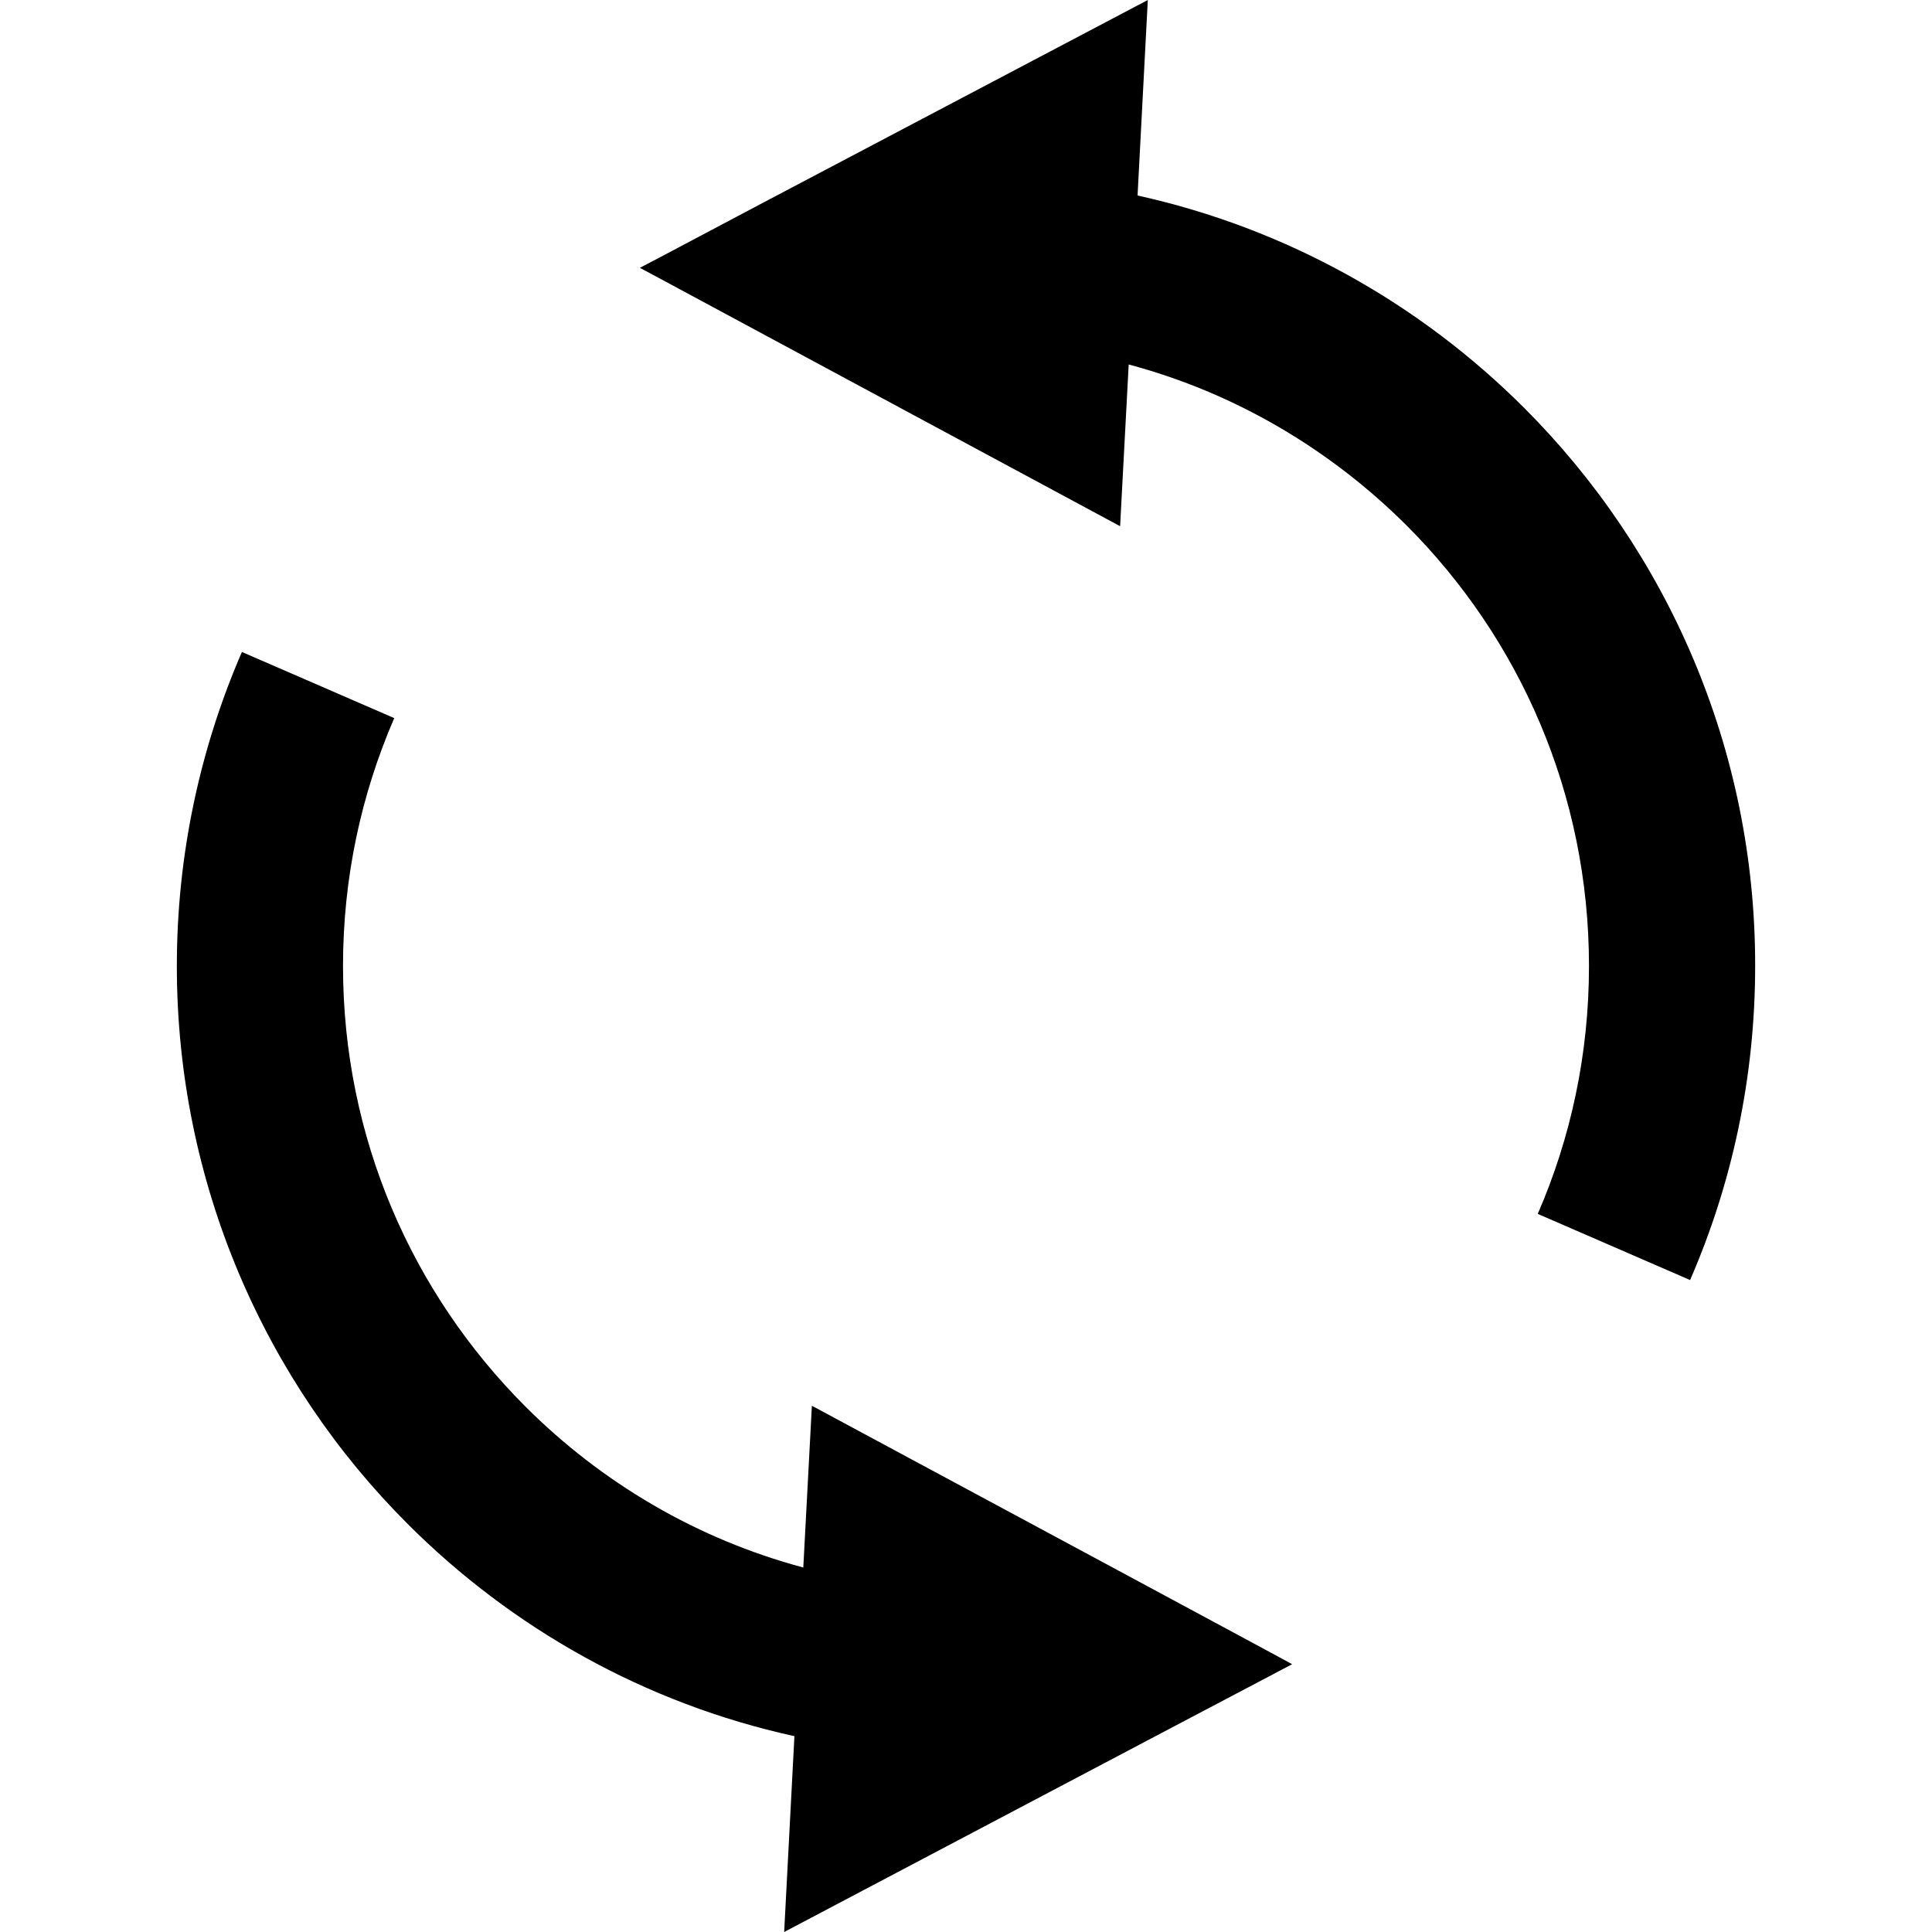
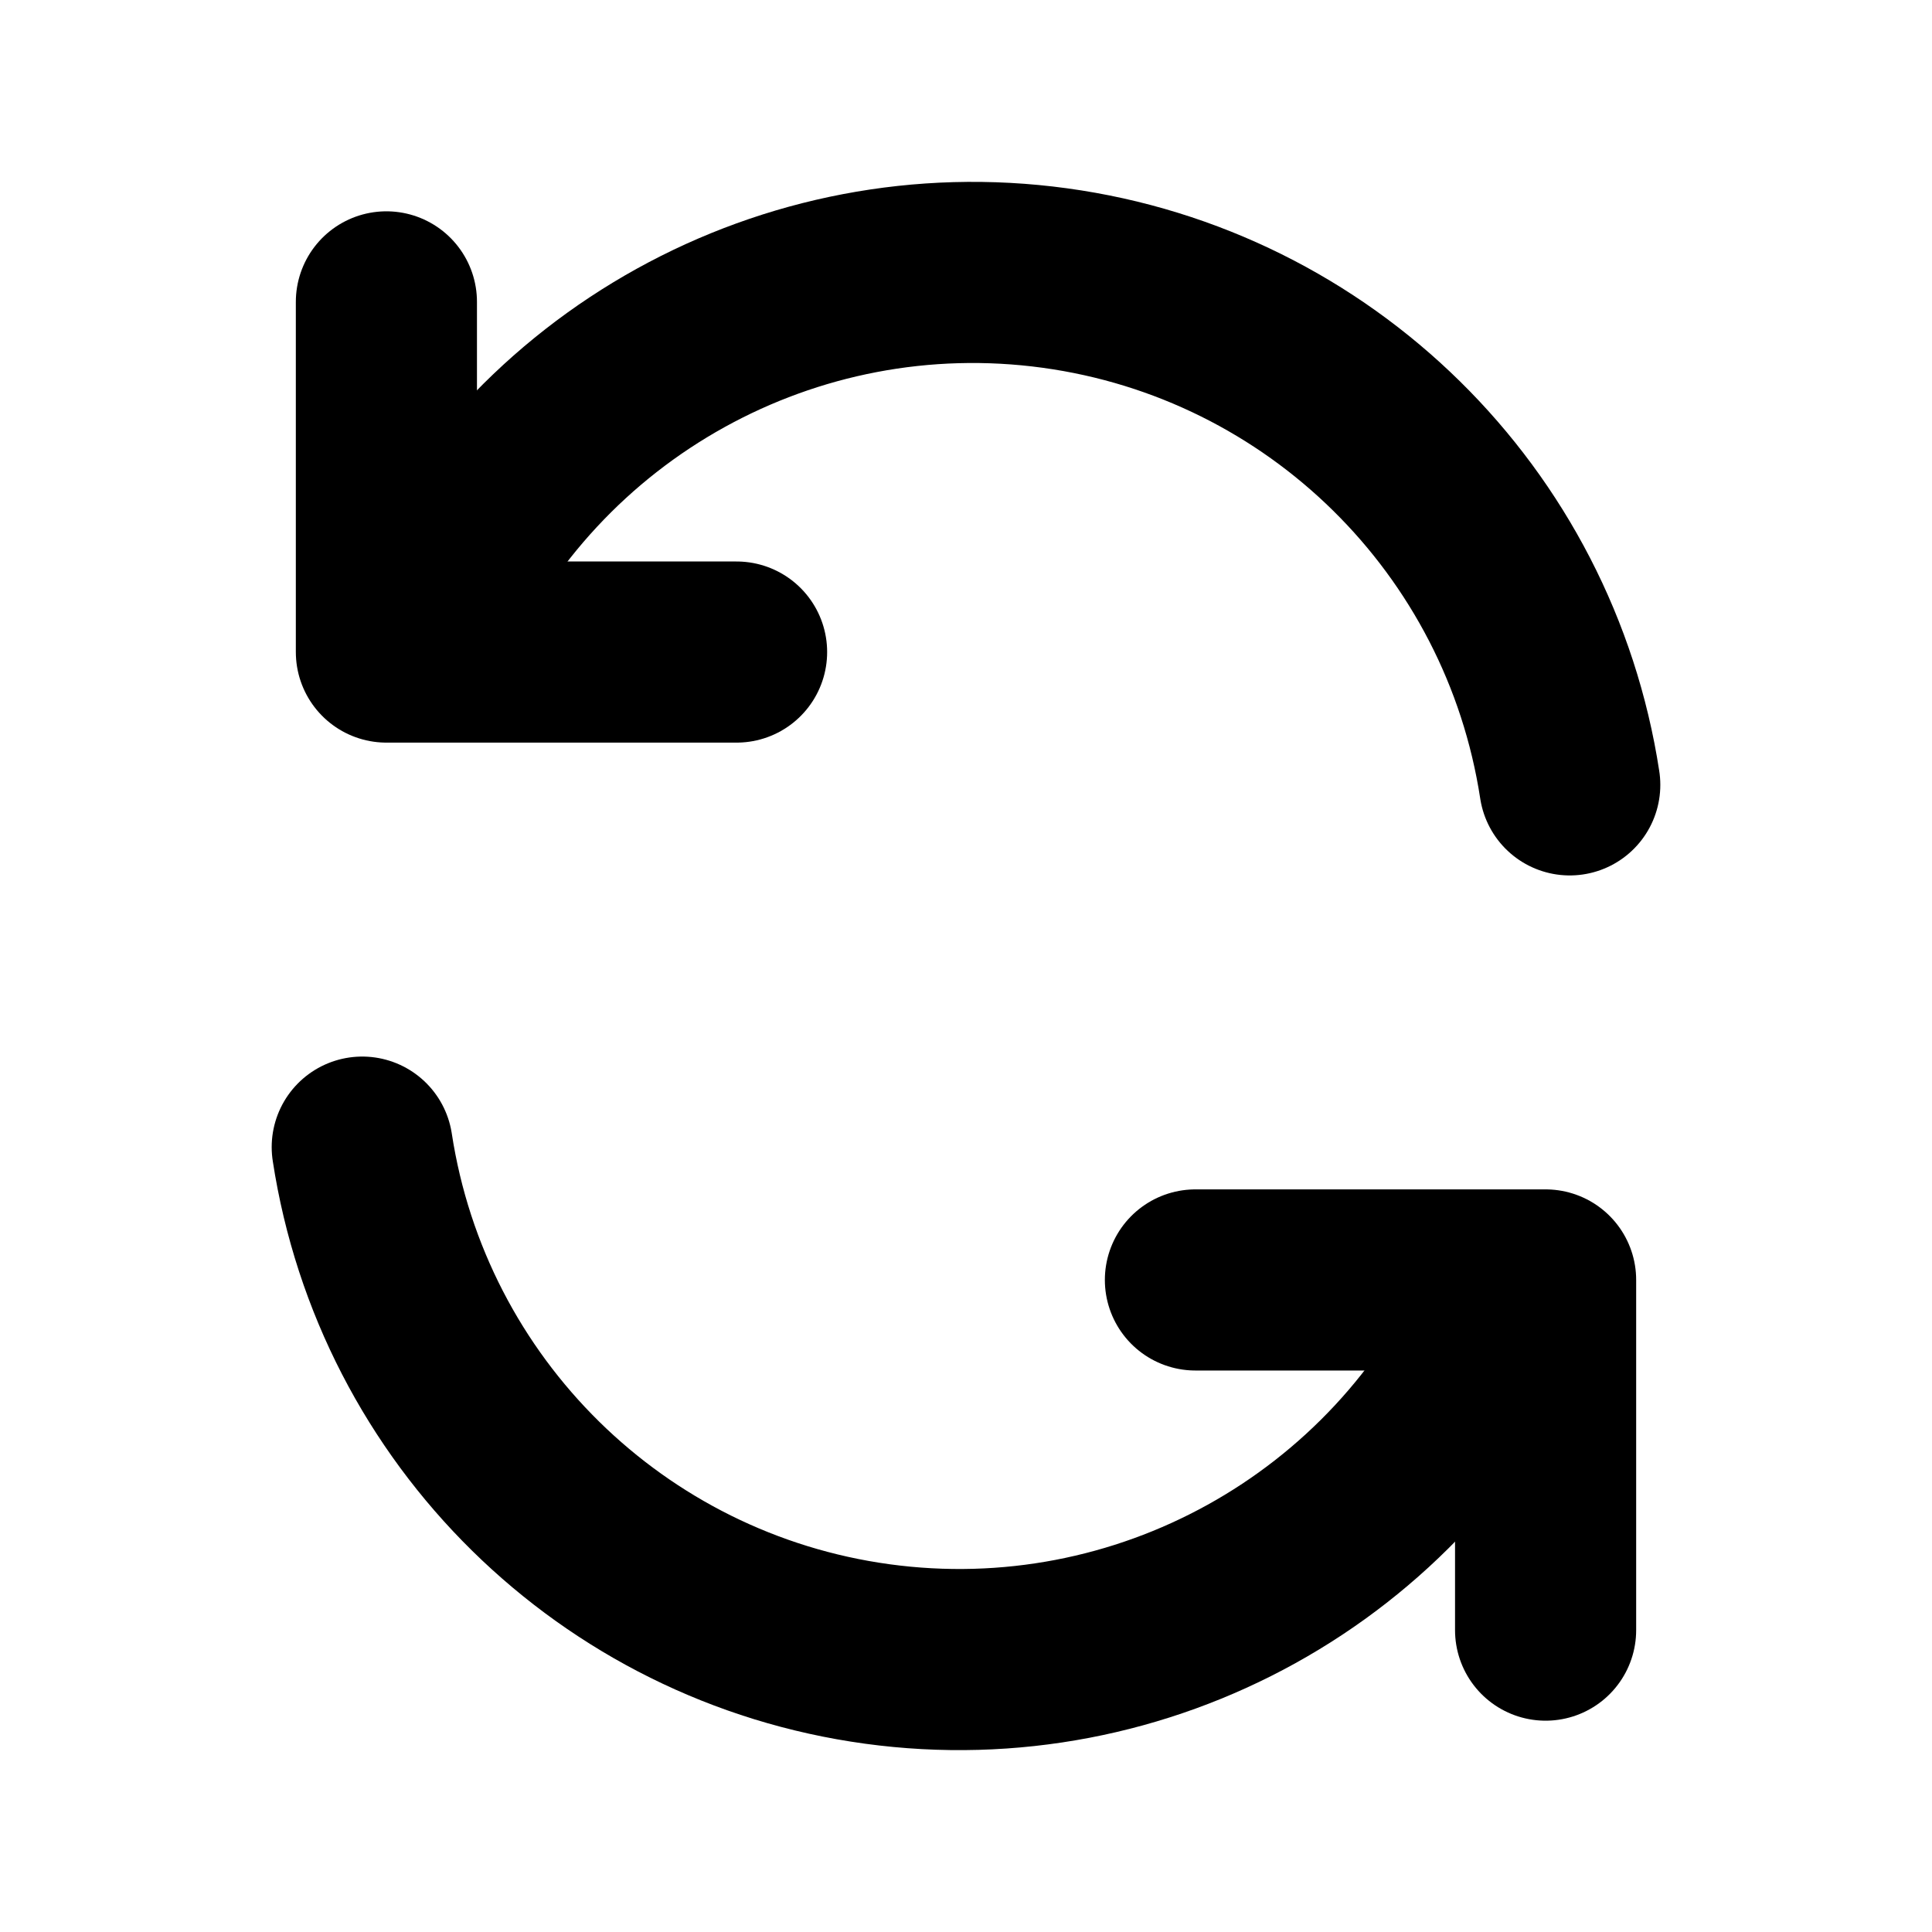
- <svg xmlns="http://www.w3.org/2000/svg" height="800px" width="800px" version="1.1" id="_x32_" viewBox="0 0 512 512" xml:space="preserve">
-   <style type="text/css">
- 	.st0{fill:#000000;}
- </style>
-   <g>
-     <path class="st0" d="M403.925,108.102c-27.595-27.595-62.899-47.558-102.459-56.29L304.182,0L201.946,53.867l-27.306,14.454   l-5.066,2.654l8.076,4.331l38.16,20.542l81.029,43.602l2.277-42.859c28.265,7.546,53.438,22.53,73.623,42.638   c29.94,29.939,48.358,71.119,48.358,116.776c0,23.407-4.843,45.58-13.575,65.687l40.37,17.532   c11.076-25.463,17.242-53.637,17.242-83.219C465.212,198.306,441.727,145.904,403.925,108.102z" />
-     <path class="st0" d="M296.256,416.151l-81.101-43.612l-2.272,42.869c-28.26-7.555-53.51-22.53-73.618-42.636   c-29.945-29.95-48.364-71.12-48.364-116.767c0-23.427,4.844-45.522,13.576-65.697l-40.37-17.531   c-11.076,25.53-17.242,53.723-17.242,83.228c0,57.679,23.407,110.157,61.21,147.893c27.595,27.594,62.899,47.548,102.453,56.202   l-2.716,51.9l102.169-53.878l27.455-14.454l4.988-2.643l-7.999-4.332L296.256,416.151z" />
-   </g>
+ <svg xmlns="http://www.w3.org/2000/svg" width="16" height="16" viewBox="0 0 16 16" fill="none" stroke="#000000" stroke-width="1.5" stroke-linecap="round" stroke-linejoin="round">
+   <path d="M13 6.5A5 5 0 0 0 3.5 5.2" />
+   <path d="M3.2 2.5v2.9h2.9" />
+   <path d="M3 9.5a5 5 0 0 0 9.5 1.3" />
+   <path d="M12.8 13.5v-2.9H9.9" />
</svg>
